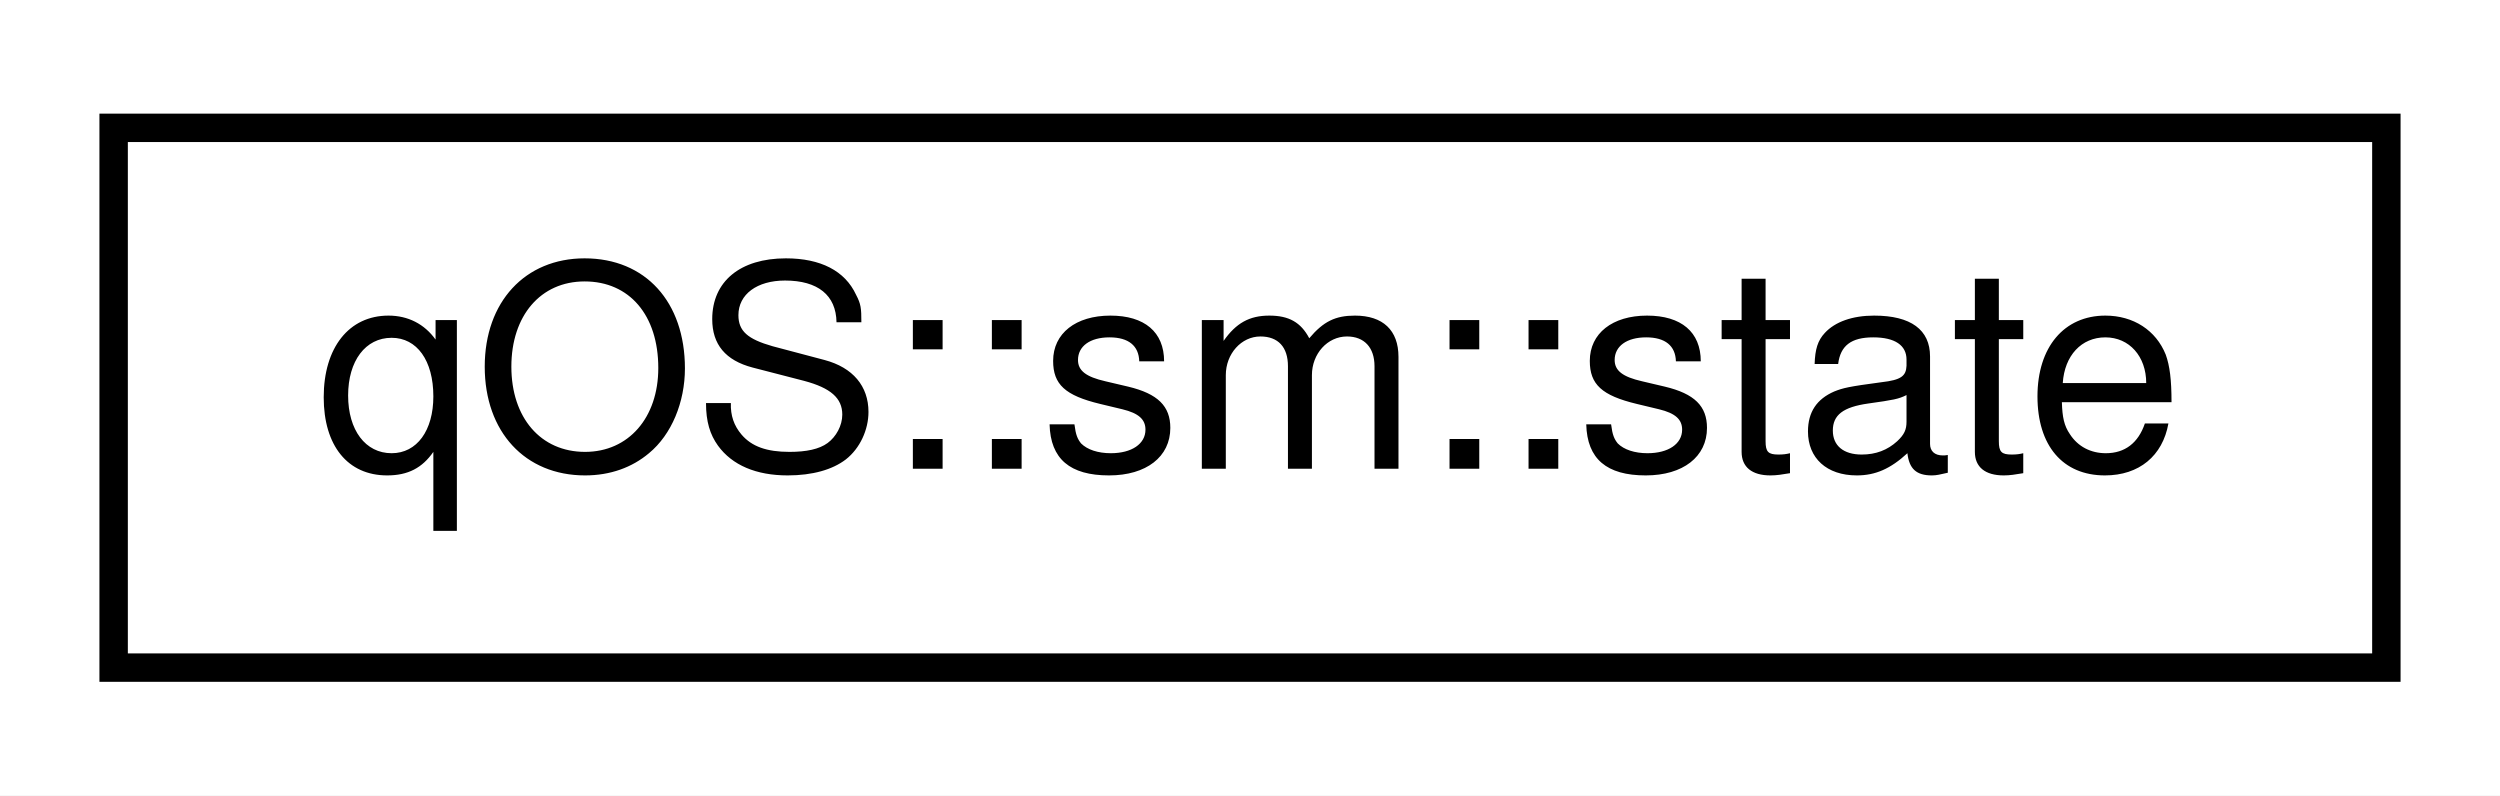
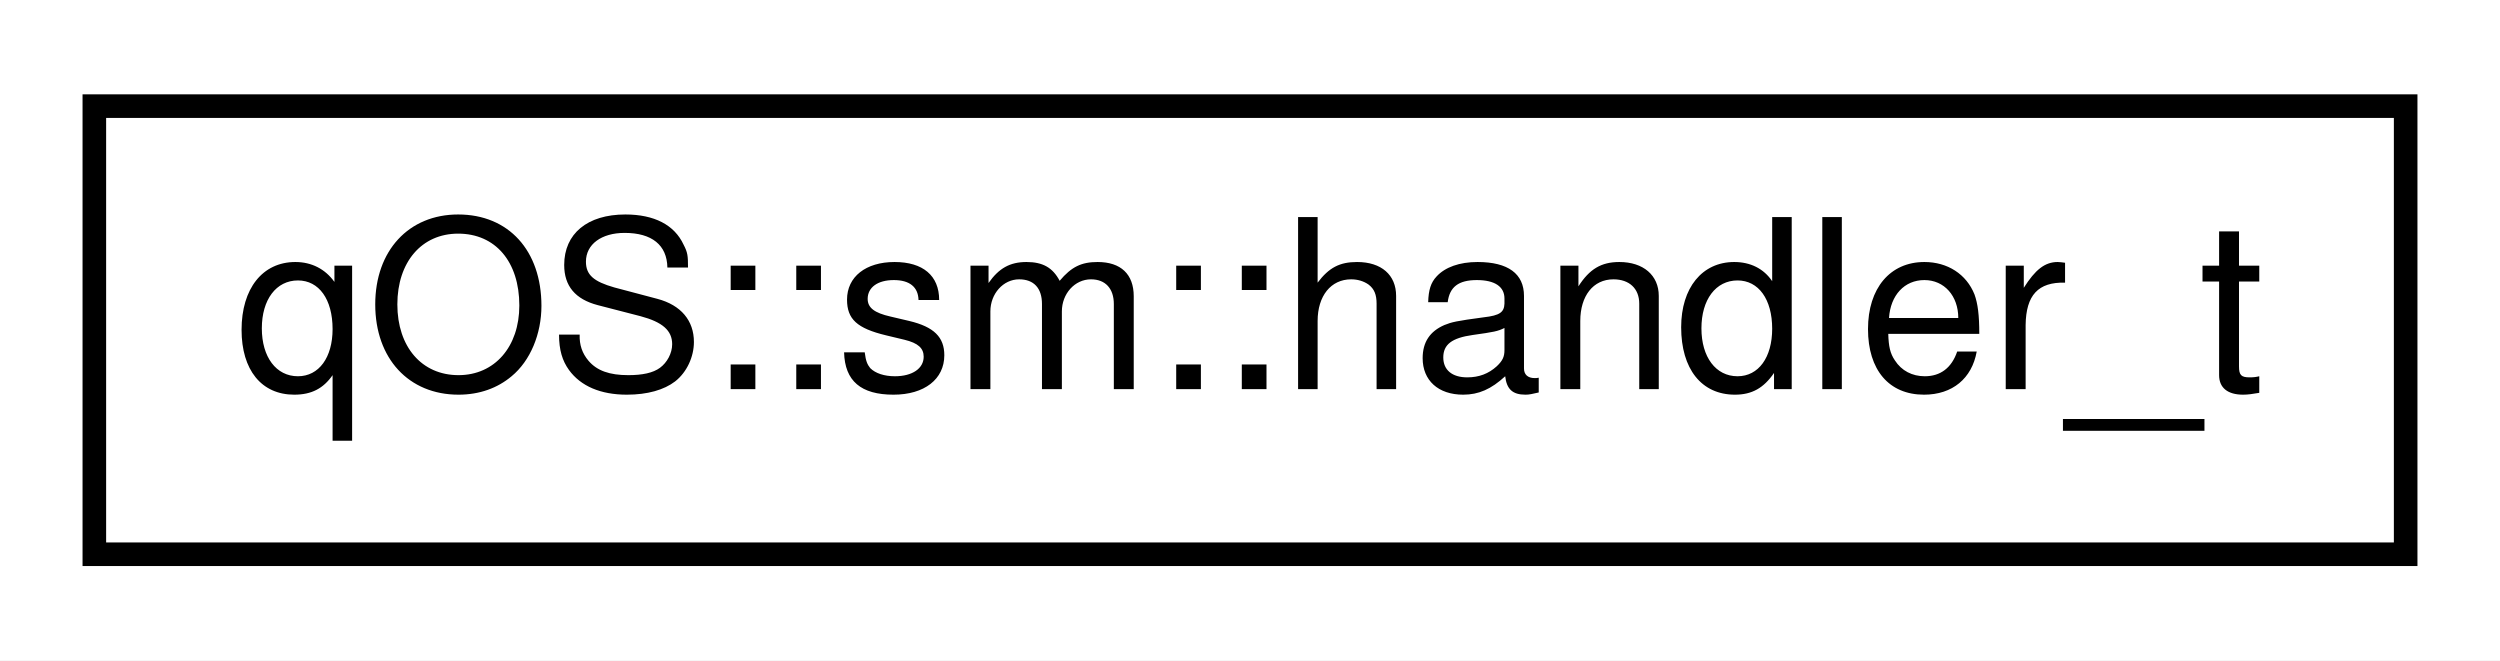
- <svg xmlns="http://www.w3.org/2000/svg" xmlns:xlink="http://www.w3.org/1999/xlink" width="88pt" height="28pt" viewBox="0.00 0.00 88.00 28.00">
+ <svg xmlns="http://www.w3.org/2000/svg" xmlns:xlink="http://www.w3.org/1999/xlink" width="106pt" height="28pt" viewBox="0.00 0.00 106.00 28.00">
  <g id="graph0" class="graph" transform="scale(1 1) rotate(0) translate(4 24)">
-     <polygon fill="white" stroke="transparent" points="-4,4 -4,-24 84,-24 84,4 -4,4" />
+     <polygon fill="white" stroke="transparent" points="-4,4 -4,-24 102,-24 102,4 -4,4" />
    <g id="node1" class="node">
      <g id="a_node1">
-         <a xlink:href="classq_o_s_1_1sm_1_1state.html" target="_top" xlink:title="A state object.">
-           <polygon fill="white" stroke="black" points="0,-0.5 0,-19.5 80,-19.5 80,-0.5 0,-0.5" />
-           <text text-anchor="middle" x="40" y="-7.5" font-family="Helvetica,sans-Serif" font-size="10.00">qOS::sm::state</text>
+         <a xlink:href="classq_o_s_1_1sm_1_1handler__t.html" target="_top" xlink:title="The state callback argument to handle the state-machine dynamics and provide execution information....">
+           <polygon fill="white" stroke="black" points="0,-0.5 0,-19.5 98,-19.5 98,-0.5 0,-0.5" />
+           <text text-anchor="middle" x="49" y="-7.5" font-family="Helvetica,sans-Serif" font-size="10.00">qOS::sm::handler_t</text>
        </a>
      </g>
    </g>
  </g>
</svg>
